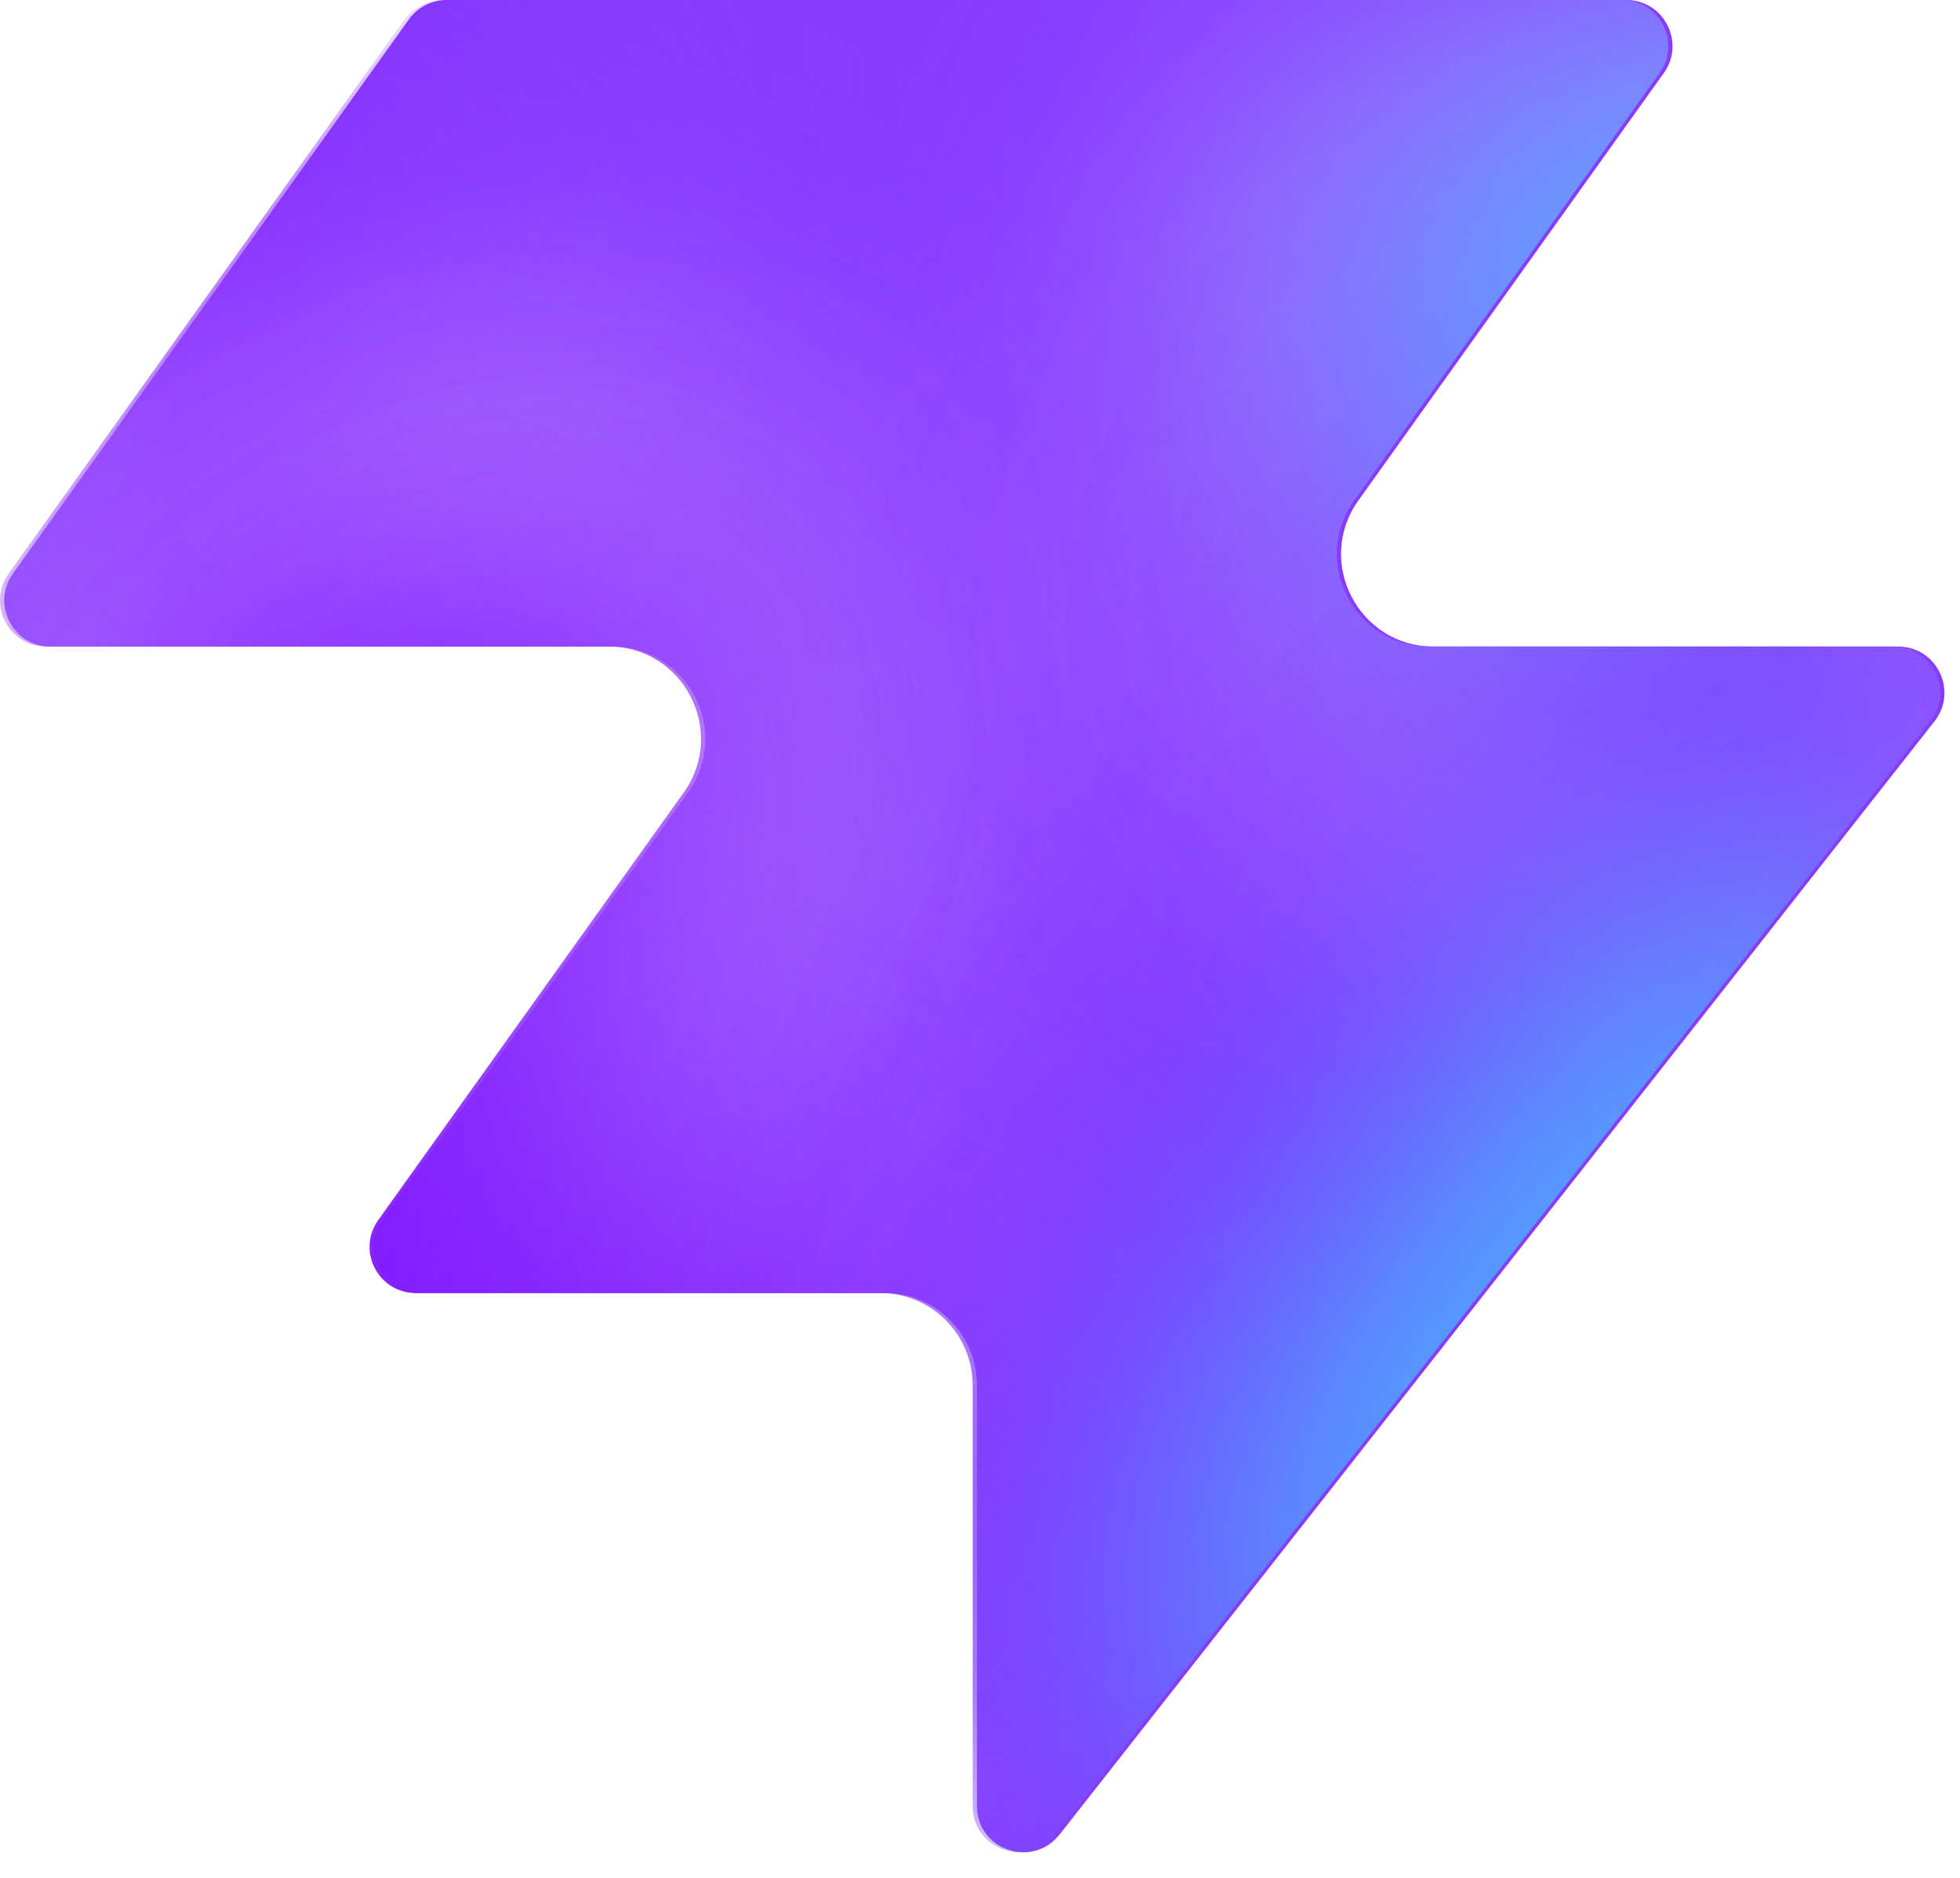
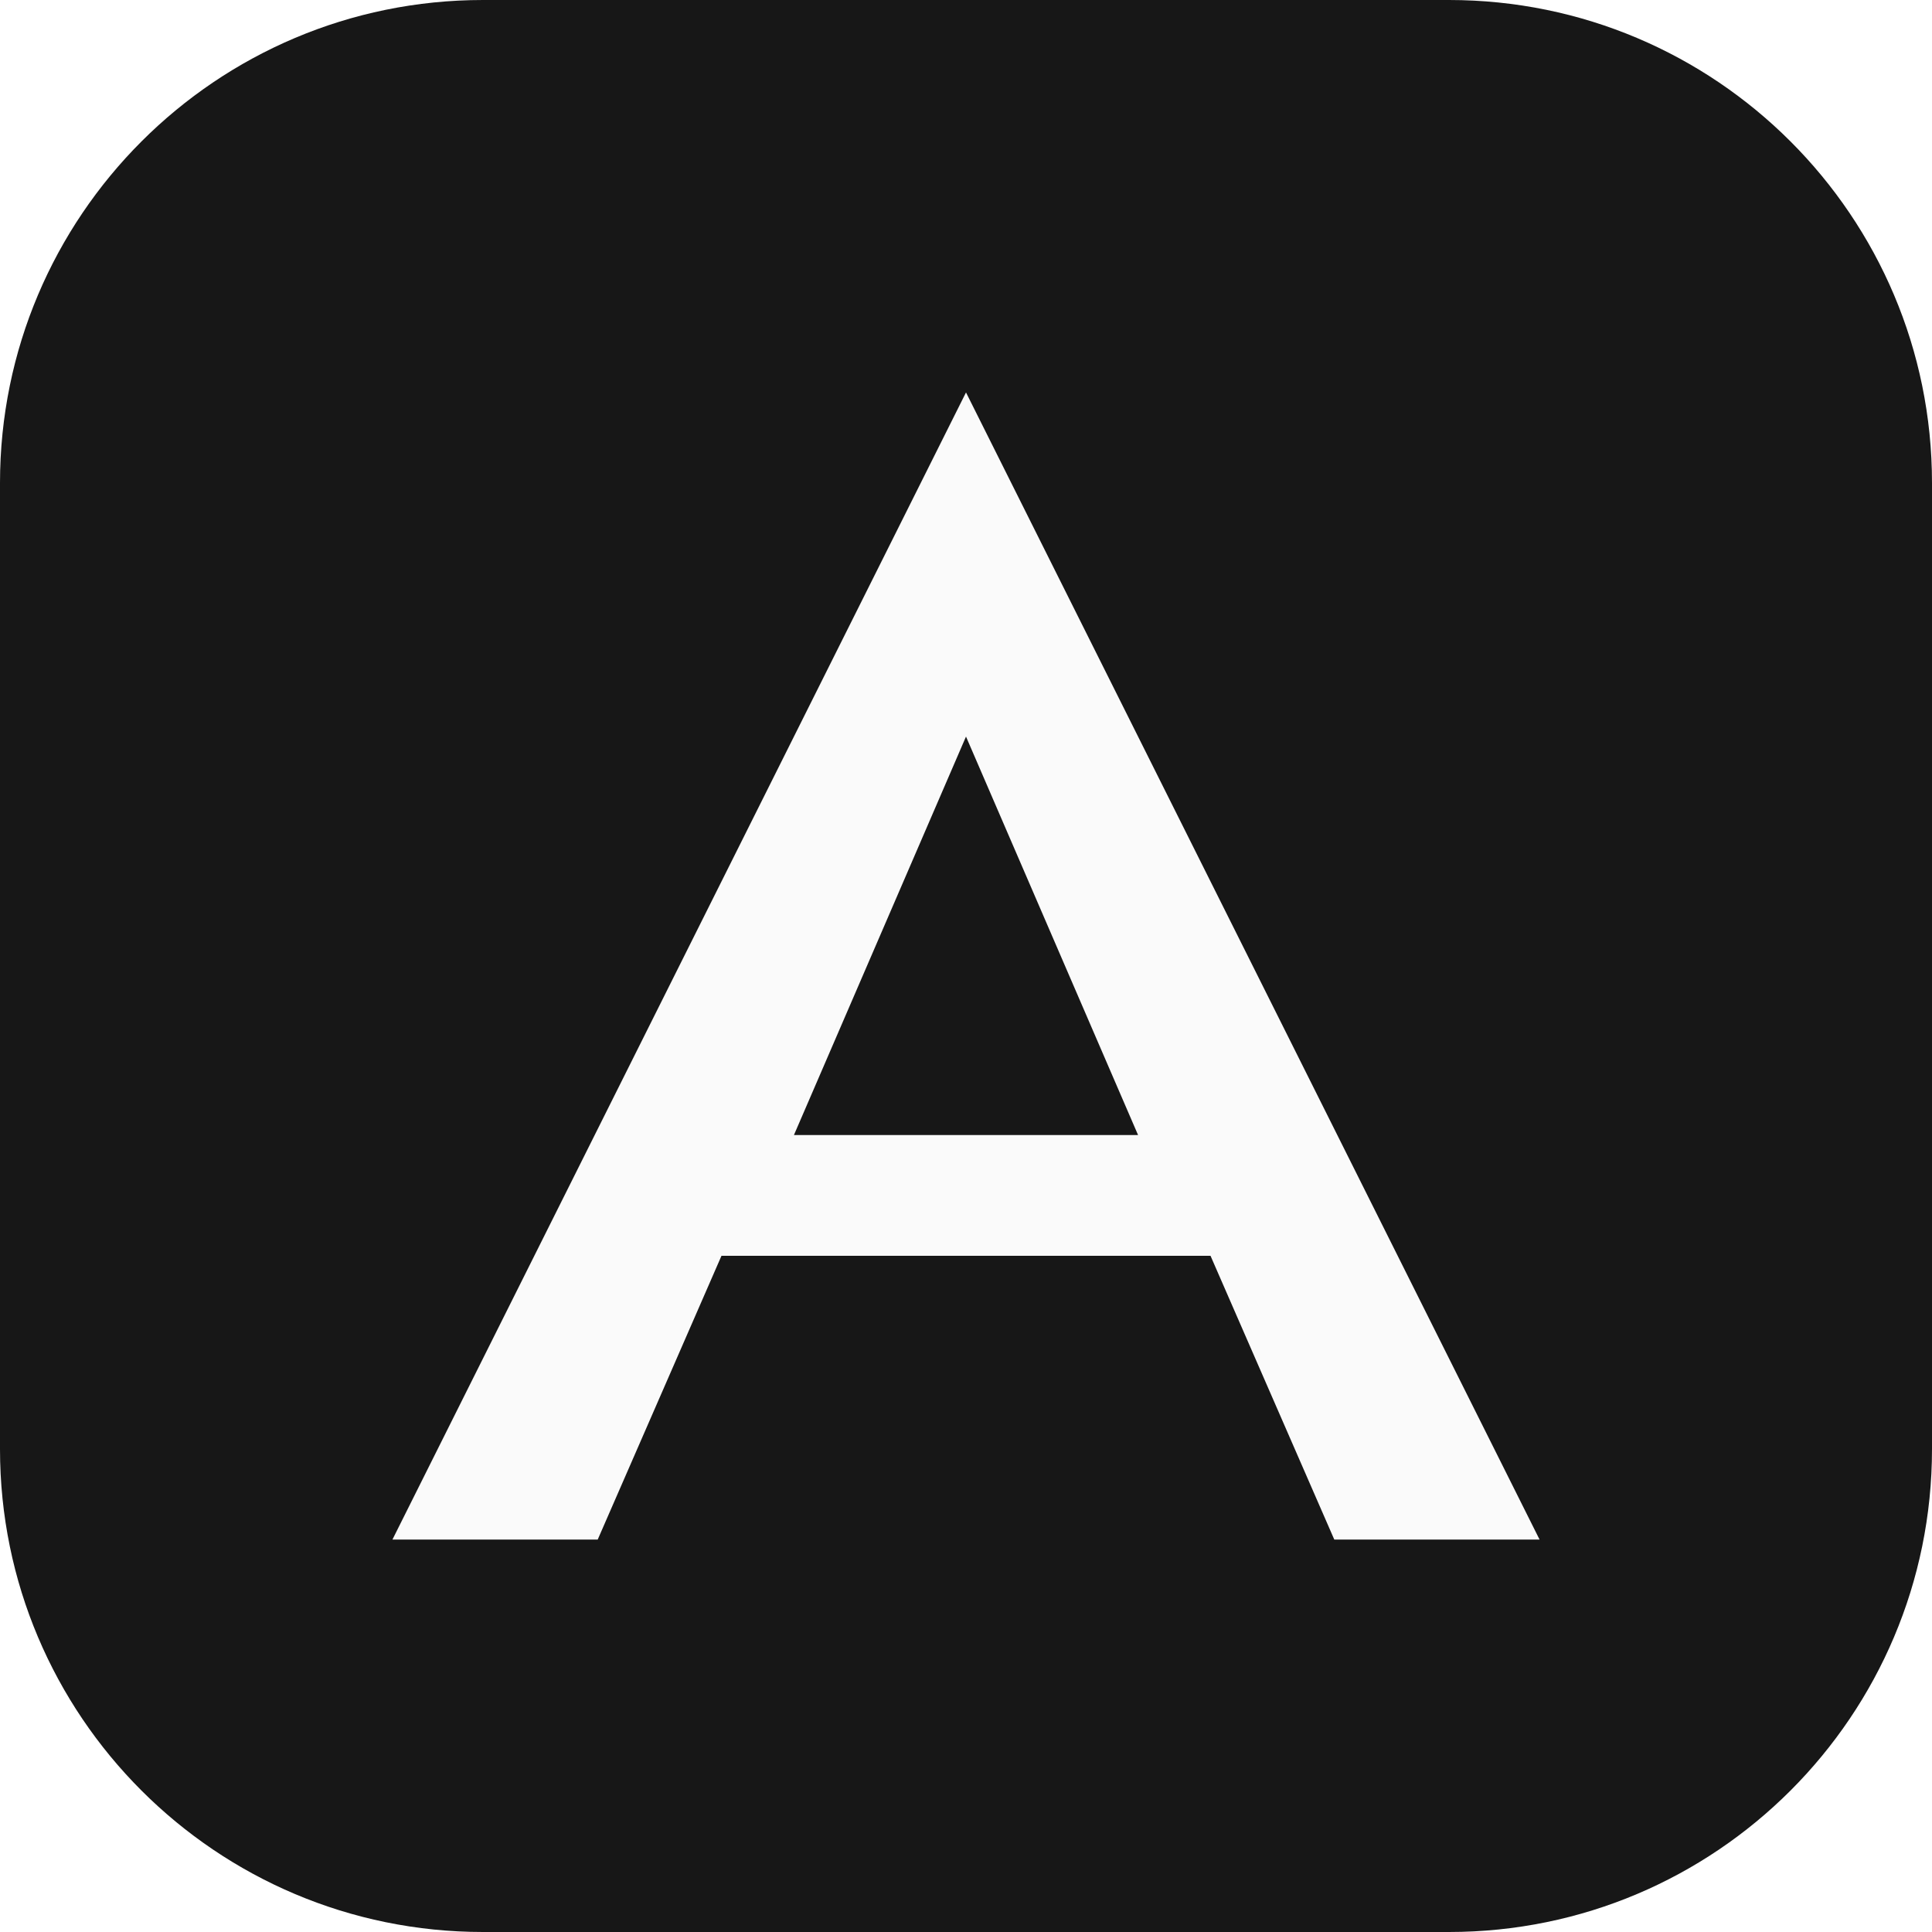
- <svg xmlns="http://www.w3.org/2000/svg" width="48" height="46" fill="none" viewBox="0 0 48 46">
-   <path fill="#863bff" d="M25.946 44.938c-.664.845-2.021.375-2.021-.698V33.937a2.26 2.26 0 0 0-2.262-2.262H10.287c-.92 0-1.456-1.04-.92-1.788l7.48-10.471c1.07-1.497 0-3.578-1.842-3.578H1.237c-.92 0-1.456-1.04-.92-1.788L10.013.474c.214-.297.556-.474.92-.474h28.894c.92 0 1.456 1.04.92 1.788l-7.48 10.471c-1.07 1.498 0 3.579 1.842 3.579h11.377c.943 0 1.473 1.088.89 1.83L25.947 44.94z" style="fill:#863bff;fill:color(display-p3 .525 .23 1);fill-opacity:1" />
-   <mask id="a" width="48" height="46" x="0" y="0" maskUnits="userSpaceOnUse" style="mask-type:alpha">
-     <path fill="#000" d="M25.842 44.938c-.664.844-2.021.375-2.021-.698V33.937a2.26 2.26 0 0 0-2.262-2.262H10.183c-.92 0-1.456-1.04-.92-1.788l7.48-10.471c1.07-1.498 0-3.579-1.842-3.579H1.133c-.92 0-1.456-1.04-.92-1.787L9.91.473c.214-.297.556-.474.92-.474h28.894c.92 0 1.456 1.04.92 1.788l-7.48 10.471c-1.07 1.498 0 3.578 1.842 3.578h11.377c.943 0 1.473 1.088.89 1.832L25.843 44.94z" style="fill:#000;fill-opacity:1" />
-   </mask>
-   <g mask="url(#a)">
-     <g filter="url(#b)">
-       <ellipse cx="5.508" cy="14.704" fill="#ede6ff" rx="5.508" ry="14.704" style="fill:#ede6ff;fill:color(display-p3 .927 .903 1);fill-opacity:1" transform="matrix(.00324 1 1 -.00324 -4.47 31.516)" />
-     </g>
-     <g filter="url(#c)">
-       <ellipse cx="10.399" cy="29.851" fill="#ede6ff" rx="10.399" ry="29.851" style="fill:#ede6ff;fill:color(display-p3 .927 .903 1);fill-opacity:1" transform="matrix(.00324 1 1 -.00324 -39.328 7.883)" />
-     </g>
-     <g filter="url(#d)">
-       <ellipse cx="5.508" cy="30.487" fill="#7e14ff" rx="5.508" ry="30.487" style="fill:#7e14ff;fill:color(display-p3 .492 .077 1);fill-opacity:1" transform="rotate(89.814 -25.913 -14.639)scale(1 -1)" />
-     </g>
-     <g filter="url(#e)">
-       <ellipse cx="5.508" cy="30.599" fill="#7e14ff" rx="5.508" ry="30.599" style="fill:#7e14ff;fill:color(display-p3 .492 .077 1);fill-opacity:1" transform="rotate(89.814 -32.644 -3.334)scale(1 -1)" />
-     </g>
-     <g filter="url(#f)">
-       <ellipse cx="5.508" cy="30.599" fill="#7e14ff" rx="5.508" ry="30.599" style="fill:#7e14ff;fill:color(display-p3 .492 .077 1);fill-opacity:1" transform="matrix(.00324 1 1 -.00324 -34.34 30.47)" />
-     </g>
-     <g filter="url(#g)">
-       <ellipse cx="14.072" cy="22.078" fill="#ede6ff" rx="14.072" ry="22.078" style="fill:#ede6ff;fill:color(display-p3 .927 .903 1);fill-opacity:1" transform="rotate(93.35 24.506 48.493)scale(-1 1)" />
-     </g>
-     <g filter="url(#h)">
-       <ellipse cx="3.47" cy="21.501" fill="#7e14ff" rx="3.47" ry="21.501" style="fill:#7e14ff;fill:color(display-p3 .492 .077 1);fill-opacity:1" transform="rotate(89.009 28.708 47.59)scale(-1 1)" />
-     </g>
-     <g filter="url(#i)">
-       <ellipse cx="3.47" cy="21.501" fill="#7e14ff" rx="3.47" ry="21.501" style="fill:#7e14ff;fill:color(display-p3 .492 .077 1);fill-opacity:1" transform="rotate(89.009 28.708 47.59)scale(-1 1)" />
-     </g>
-     <g filter="url(#j)">
-       <ellipse cx=".387" cy="8.972" fill="#7e14ff" rx="4.407" ry="29.108" style="fill:#7e14ff;fill:color(display-p3 .492 .077 1);fill-opacity:1" transform="rotate(39.51 .387 8.972)" />
-     </g>
-     <g filter="url(#k)">
-       <ellipse cx="47.523" cy="-6.092" fill="#7e14ff" rx="4.407" ry="29.108" style="fill:#7e14ff;fill:color(display-p3 .492 .077 1);fill-opacity:1" transform="rotate(37.892 47.523 -6.092)" />
-     </g>
-     <g filter="url(#l)">
-       <ellipse cx="41.412" cy="6.333" fill="#47bfff" rx="5.971" ry="9.665" style="fill:#47bfff;fill:color(display-p3 .28 .748 1);fill-opacity:1" transform="rotate(37.892 41.412 6.333)" />
-     </g>
-     <g filter="url(#m)">
-       <ellipse cx="-1.879" cy="38.332" fill="#7e14ff" rx="4.407" ry="29.108" style="fill:#7e14ff;fill:color(display-p3 .492 .077 1);fill-opacity:1" transform="rotate(37.892 -1.88 38.332)" />
-     </g>
-     <g filter="url(#n)">
-       <ellipse cx="-1.879" cy="38.332" fill="#7e14ff" rx="4.407" ry="29.108" style="fill:#7e14ff;fill:color(display-p3 .492 .077 1);fill-opacity:1" transform="rotate(37.892 -1.88 38.332)" />
-     </g>
-     <g filter="url(#o)">
-       <ellipse cx="35.651" cy="29.907" fill="#7e14ff" rx="4.407" ry="29.108" style="fill:#7e14ff;fill:color(display-p3 .492 .077 1);fill-opacity:1" transform="rotate(37.892 35.651 29.907)" />
-     </g>
-     <g filter="url(#p)">
-       <ellipse cx="38.418" cy="32.4" fill="#47bfff" rx="5.971" ry="15.297" style="fill:#47bfff;fill:color(display-p3 .28 .748 1);fill-opacity:1" transform="rotate(37.892 38.418 32.4)" />
-     </g>
-   </g>
-   <defs>
-     <filter id="b" width="60.045" height="41.654" x="-19.77" y="16.149" color-interpolation-filters="sRGB" filterUnits="userSpaceOnUse">
-       <feFlood flood-opacity="0" result="BackgroundImageFix" />
-       <feBlend in="SourceGraphic" in2="BackgroundImageFix" result="shape" />
-       <feGaussianBlur result="effect1_foregroundBlur_2002_17158" stdDeviation="7.659" />
-     </filter>
-     <filter id="c" width="90.34" height="51.437" x="-54.613" y="-7.533" color-interpolation-filters="sRGB" filterUnits="userSpaceOnUse">
-       <feFlood flood-opacity="0" result="BackgroundImageFix" />
-       <feBlend in="SourceGraphic" in2="BackgroundImageFix" result="shape" />
-       <feGaussianBlur result="effect1_foregroundBlur_2002_17158" stdDeviation="7.659" />
-     </filter>
-     <filter id="d" width="79.355" height="29.4" x="-49.64" y="2.03" color-interpolation-filters="sRGB" filterUnits="userSpaceOnUse">
-       <feFlood flood-opacity="0" result="BackgroundImageFix" />
-       <feBlend in="SourceGraphic" in2="BackgroundImageFix" result="shape" />
-       <feGaussianBlur result="effect1_foregroundBlur_2002_17158" stdDeviation="4.596" />
-     </filter>
-     <filter id="e" width="79.579" height="29.4" x="-45.045" y="20.029" color-interpolation-filters="sRGB" filterUnits="userSpaceOnUse">
-       <feFlood flood-opacity="0" result="BackgroundImageFix" />
-       <feBlend in="SourceGraphic" in2="BackgroundImageFix" result="shape" />
-       <feGaussianBlur result="effect1_foregroundBlur_2002_17158" stdDeviation="4.596" />
-     </filter>
-     <filter id="f" width="79.579" height="29.4" x="-43.513" y="21.178" color-interpolation-filters="sRGB" filterUnits="userSpaceOnUse">
-       <feFlood flood-opacity="0" result="BackgroundImageFix" />
-       <feBlend in="SourceGraphic" in2="BackgroundImageFix" result="shape" />
-       <feGaussianBlur result="effect1_foregroundBlur_2002_17158" stdDeviation="4.596" />
-     </filter>
-     <filter id="g" width="74.749" height="58.852" x="15.756" y="-17.901" color-interpolation-filters="sRGB" filterUnits="userSpaceOnUse">
-       <feFlood flood-opacity="0" result="BackgroundImageFix" />
-       <feBlend in="SourceGraphic" in2="BackgroundImageFix" result="shape" />
-       <feGaussianBlur result="effect1_foregroundBlur_2002_17158" stdDeviation="7.659" />
-     </filter>
-     <filter id="h" width="61.377" height="25.362" x="23.548" y="2.284" color-interpolation-filters="sRGB" filterUnits="userSpaceOnUse">
-       <feFlood flood-opacity="0" result="BackgroundImageFix" />
-       <feBlend in="SourceGraphic" in2="BackgroundImageFix" result="shape" />
-       <feGaussianBlur result="effect1_foregroundBlur_2002_17158" stdDeviation="4.596" />
-     </filter>
-     <filter id="i" width="61.377" height="25.362" x="23.548" y="2.284" color-interpolation-filters="sRGB" filterUnits="userSpaceOnUse">
-       <feFlood flood-opacity="0" result="BackgroundImageFix" />
-       <feBlend in="SourceGraphic" in2="BackgroundImageFix" result="shape" />
-       <feGaussianBlur result="effect1_foregroundBlur_2002_17158" stdDeviation="4.596" />
-     </filter>
-     <filter id="j" width="56.045" height="63.649" x="-27.636" y="-22.853" color-interpolation-filters="sRGB" filterUnits="userSpaceOnUse">
-       <feFlood flood-opacity="0" result="BackgroundImageFix" />
-       <feBlend in="SourceGraphic" in2="BackgroundImageFix" result="shape" />
-       <feGaussianBlur result="effect1_foregroundBlur_2002_17158" stdDeviation="4.596" />
-     </filter>
-     <filter id="k" width="54.814" height="64.646" x="20.116" y="-38.415" color-interpolation-filters="sRGB" filterUnits="userSpaceOnUse">
-       <feFlood flood-opacity="0" result="BackgroundImageFix" />
-       <feBlend in="SourceGraphic" in2="BackgroundImageFix" result="shape" />
-       <feGaussianBlur result="effect1_foregroundBlur_2002_17158" stdDeviation="4.596" />
-     </filter>
-     <filter id="l" width="33.541" height="35.313" x="24.641" y="-11.323" color-interpolation-filters="sRGB" filterUnits="userSpaceOnUse">
-       <feFlood flood-opacity="0" result="BackgroundImageFix" />
-       <feBlend in="SourceGraphic" in2="BackgroundImageFix" result="shape" />
-       <feGaussianBlur result="effect1_foregroundBlur_2002_17158" stdDeviation="4.596" />
-     </filter>
-     <filter id="m" width="54.814" height="64.646" x="-29.286" y="6.009" color-interpolation-filters="sRGB" filterUnits="userSpaceOnUse">
-       <feFlood flood-opacity="0" result="BackgroundImageFix" />
-       <feBlend in="SourceGraphic" in2="BackgroundImageFix" result="shape" />
-       <feGaussianBlur result="effect1_foregroundBlur_2002_17158" stdDeviation="4.596" />
-     </filter>
-     <filter id="n" width="54.814" height="64.646" x="-29.286" y="6.009" color-interpolation-filters="sRGB" filterUnits="userSpaceOnUse">
-       <feFlood flood-opacity="0" result="BackgroundImageFix" />
-       <feBlend in="SourceGraphic" in2="BackgroundImageFix" result="shape" />
-       <feGaussianBlur result="effect1_foregroundBlur_2002_17158" stdDeviation="4.596" />
-     </filter>
-     <filter id="o" width="54.814" height="64.646" x="8.244" y="-2.416" color-interpolation-filters="sRGB" filterUnits="userSpaceOnUse">
-       <feFlood flood-opacity="0" result="BackgroundImageFix" />
-       <feBlend in="SourceGraphic" in2="BackgroundImageFix" result="shape" />
-       <feGaussianBlur result="effect1_foregroundBlur_2002_17158" stdDeviation="4.596" />
-     </filter>
-     <filter id="p" width="39.409" height="43.623" x="18.713" y="10.588" color-interpolation-filters="sRGB" filterUnits="userSpaceOnUse">
-       <feFlood flood-opacity="0" result="BackgroundImageFix" />
-       <feBlend in="SourceGraphic" in2="BackgroundImageFix" result="shape" />
-       <feGaussianBlur result="effect1_foregroundBlur_2002_17158" stdDeviation="4.596" />
-     </filter>
-   </defs>
+ <svg xmlns="http://www.w3.org/2000/svg" viewBox="0 0 32 32">
+   <rect width="32" height="32" rx="8" fill="#171717" />
+   <path fill="#fafafa" fill-rule="evenodd" d="M16 6.5 25.5 25.5h-3.4l-2.05-4.7h-8.1L9.9 25.5H6.5L16 6.5Zm0 5.7-2.85 6.6h5.7L16 12.2Z" />
</svg>
